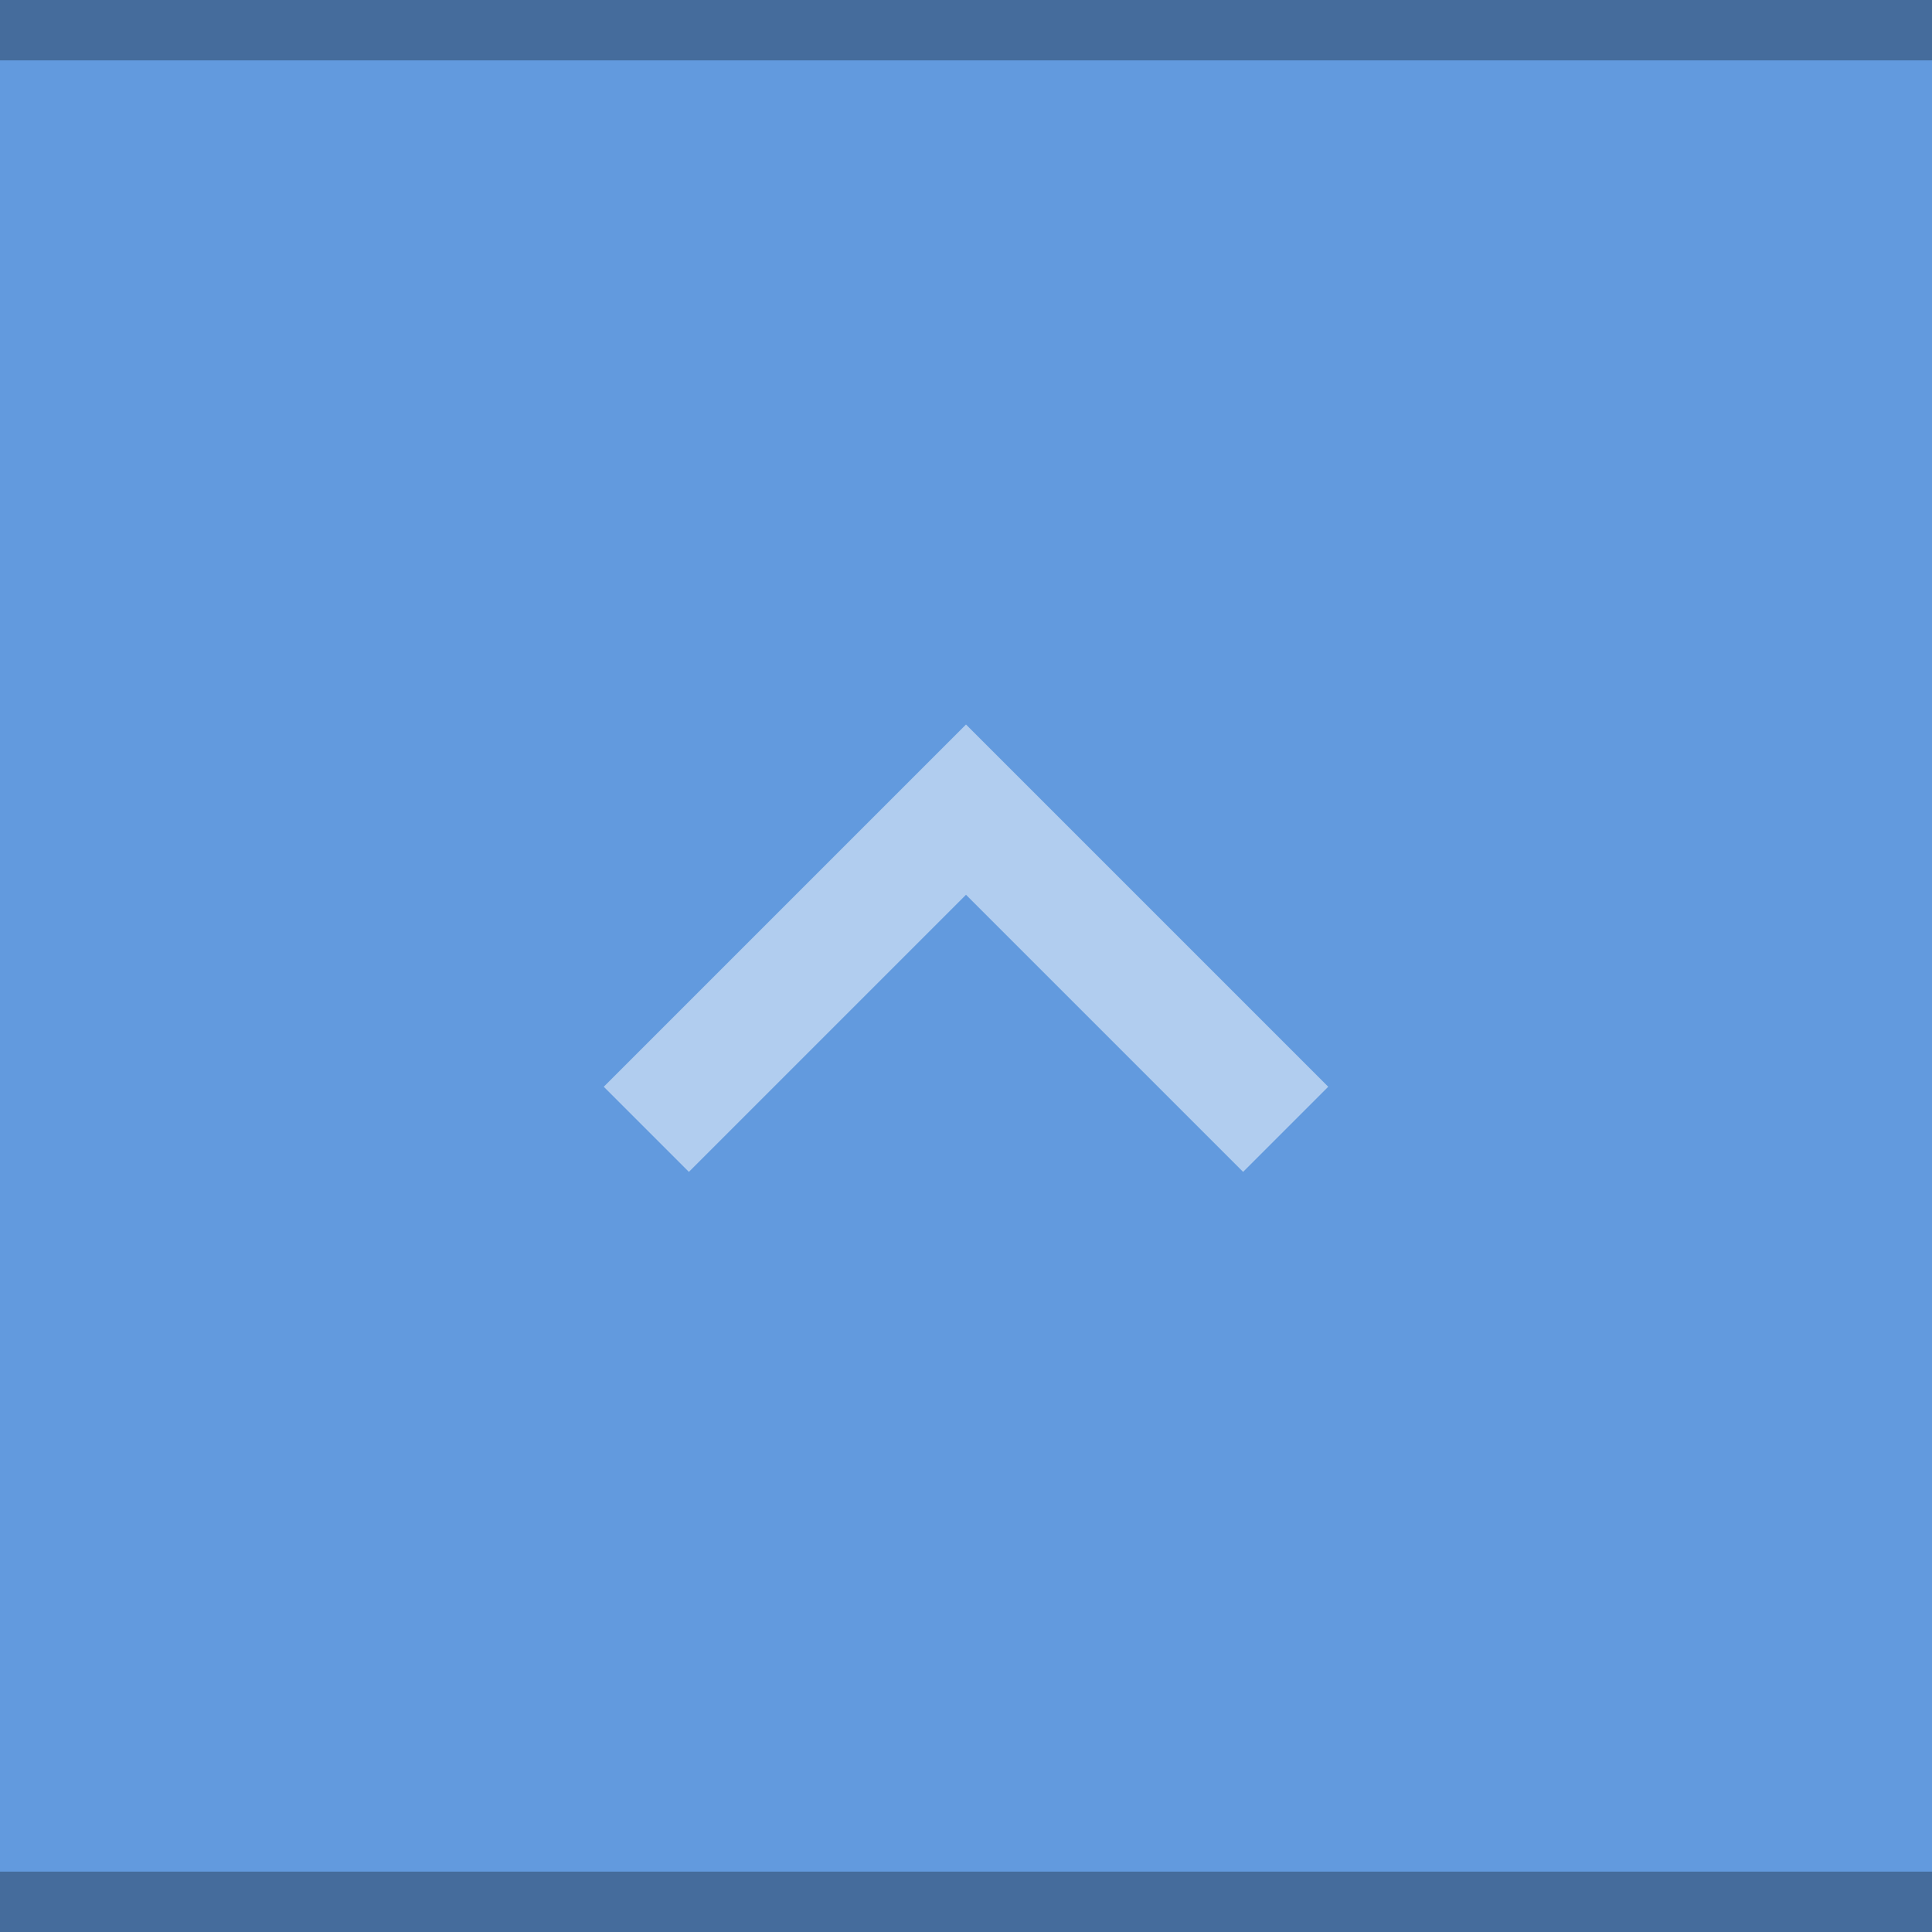
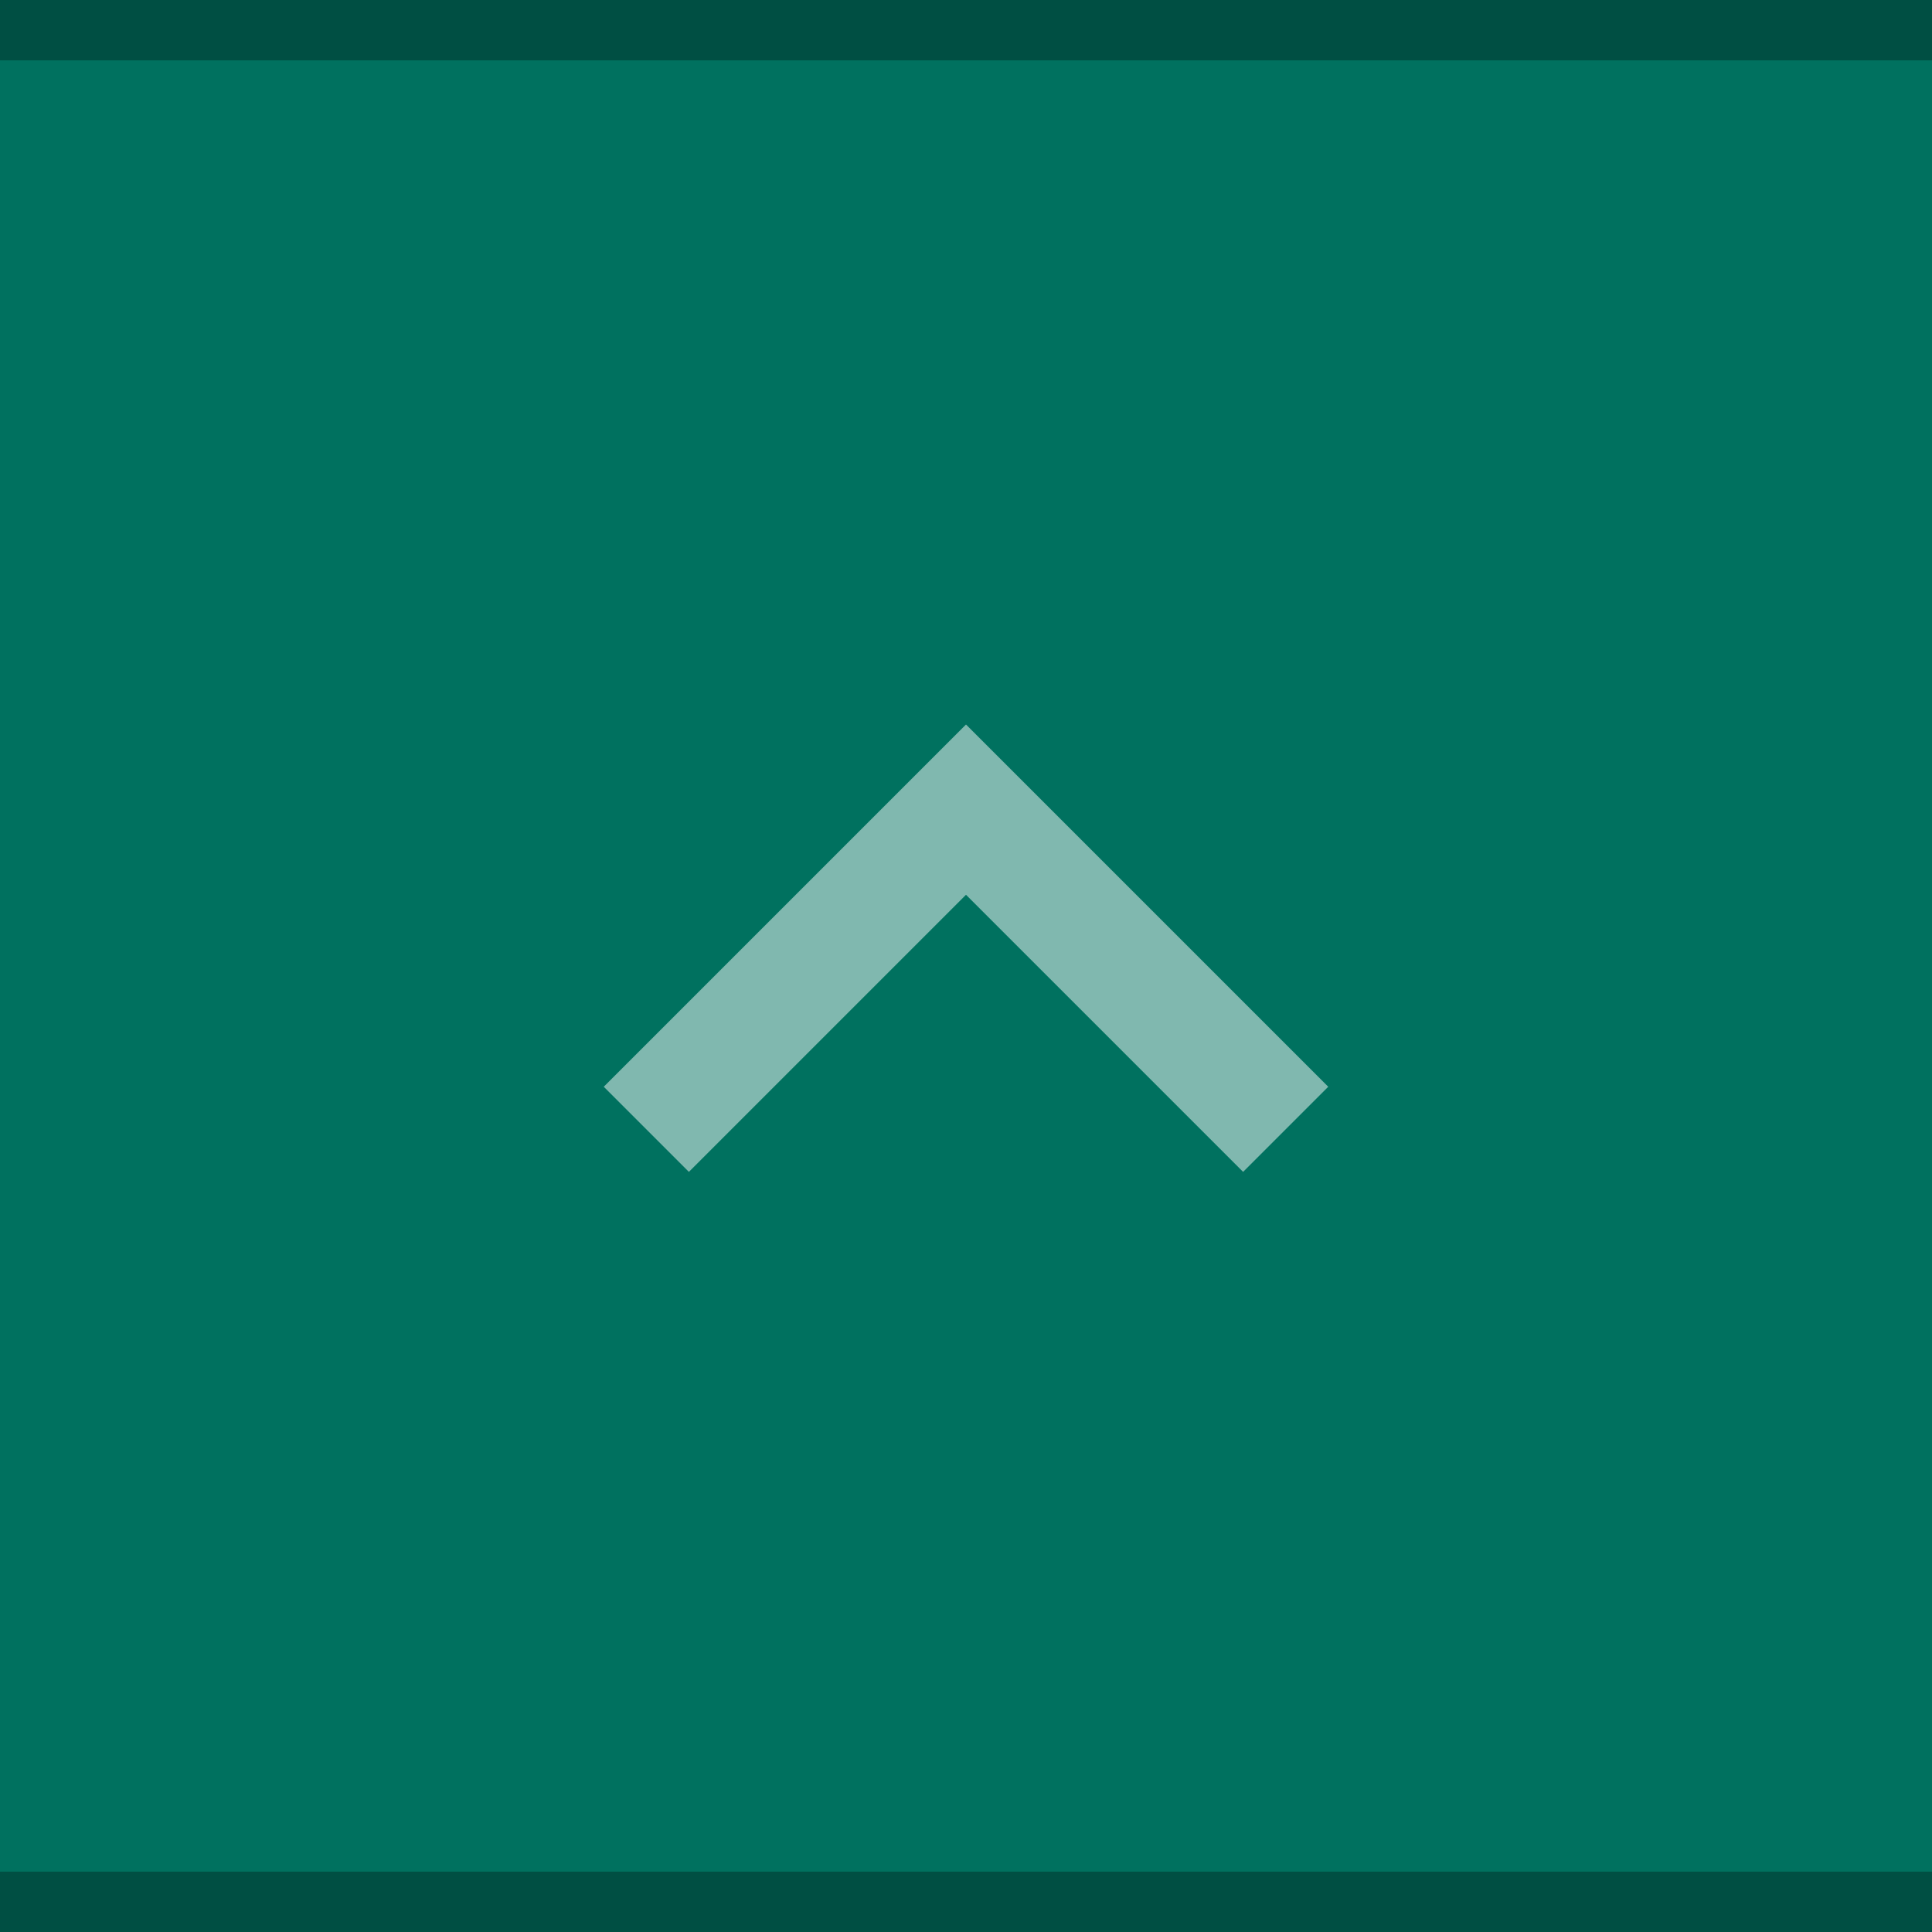
<svg xmlns="http://www.w3.org/2000/svg" width="32" height="32" viewBox="0 0 32 32" version="1.1" id="svg66">
  <defs id="defs70" />
-   <rect width="32" height="32" fill="#D6D6D6" id="rect56" style="fill:#629ade;fill-opacity:1" />
+   <rect width="32" height="32" fill="#D6D6D6" id="rect56" style="fill:#00715f;fill-opacity:1" />
  <path d="M 10,18 11.41,19.41 16,14.82 20.59,19.41 22,18 16,12 Z" id="path62" style="opacity:0.5;fill:#ffffff;fill-opacity:1" />
  <rect width="32" height="1" fill="#FFFFFF" fill-opacity="0.4" id="rect166" style="opacity:0.3;fill:#000000;fill-opacity:1" x="0" y="0" />
  <rect width="32" height="1" fill="#FFFFFF" fill-opacity="0.4" id="rect166-3" style="opacity:0.3;fill:#000000;fill-opacity:1" x="0" y="31" />
</svg>
